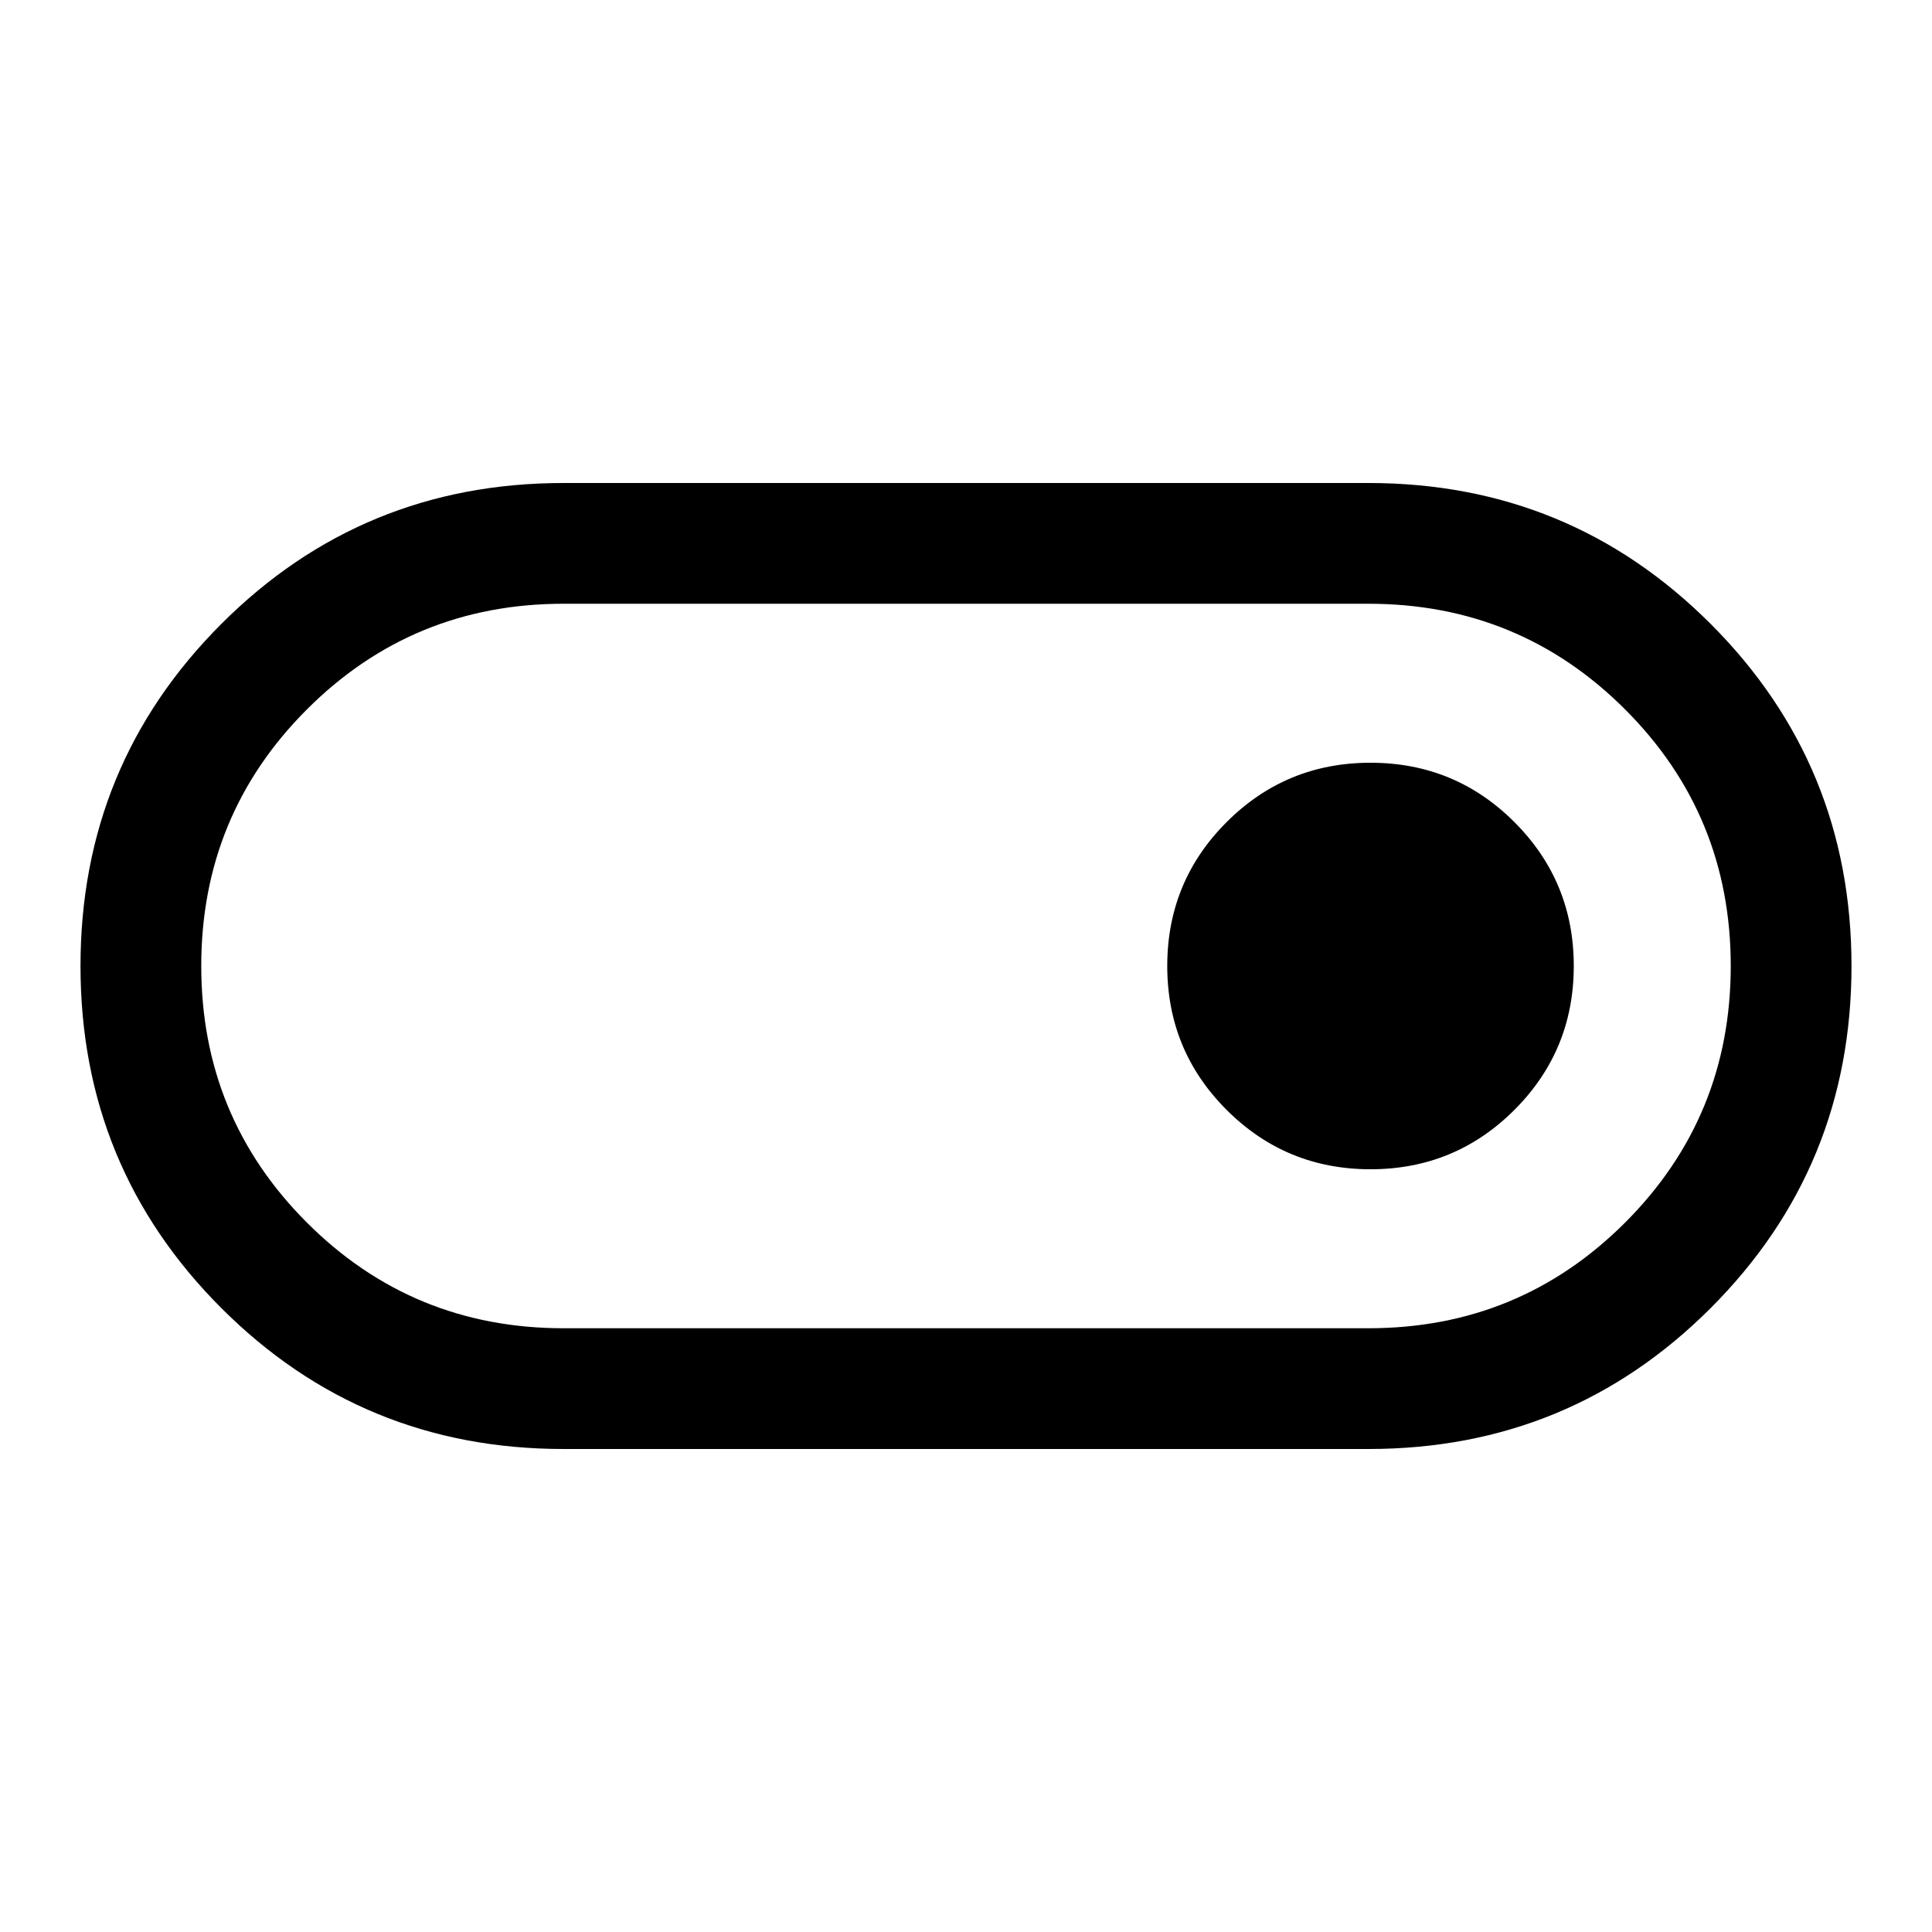
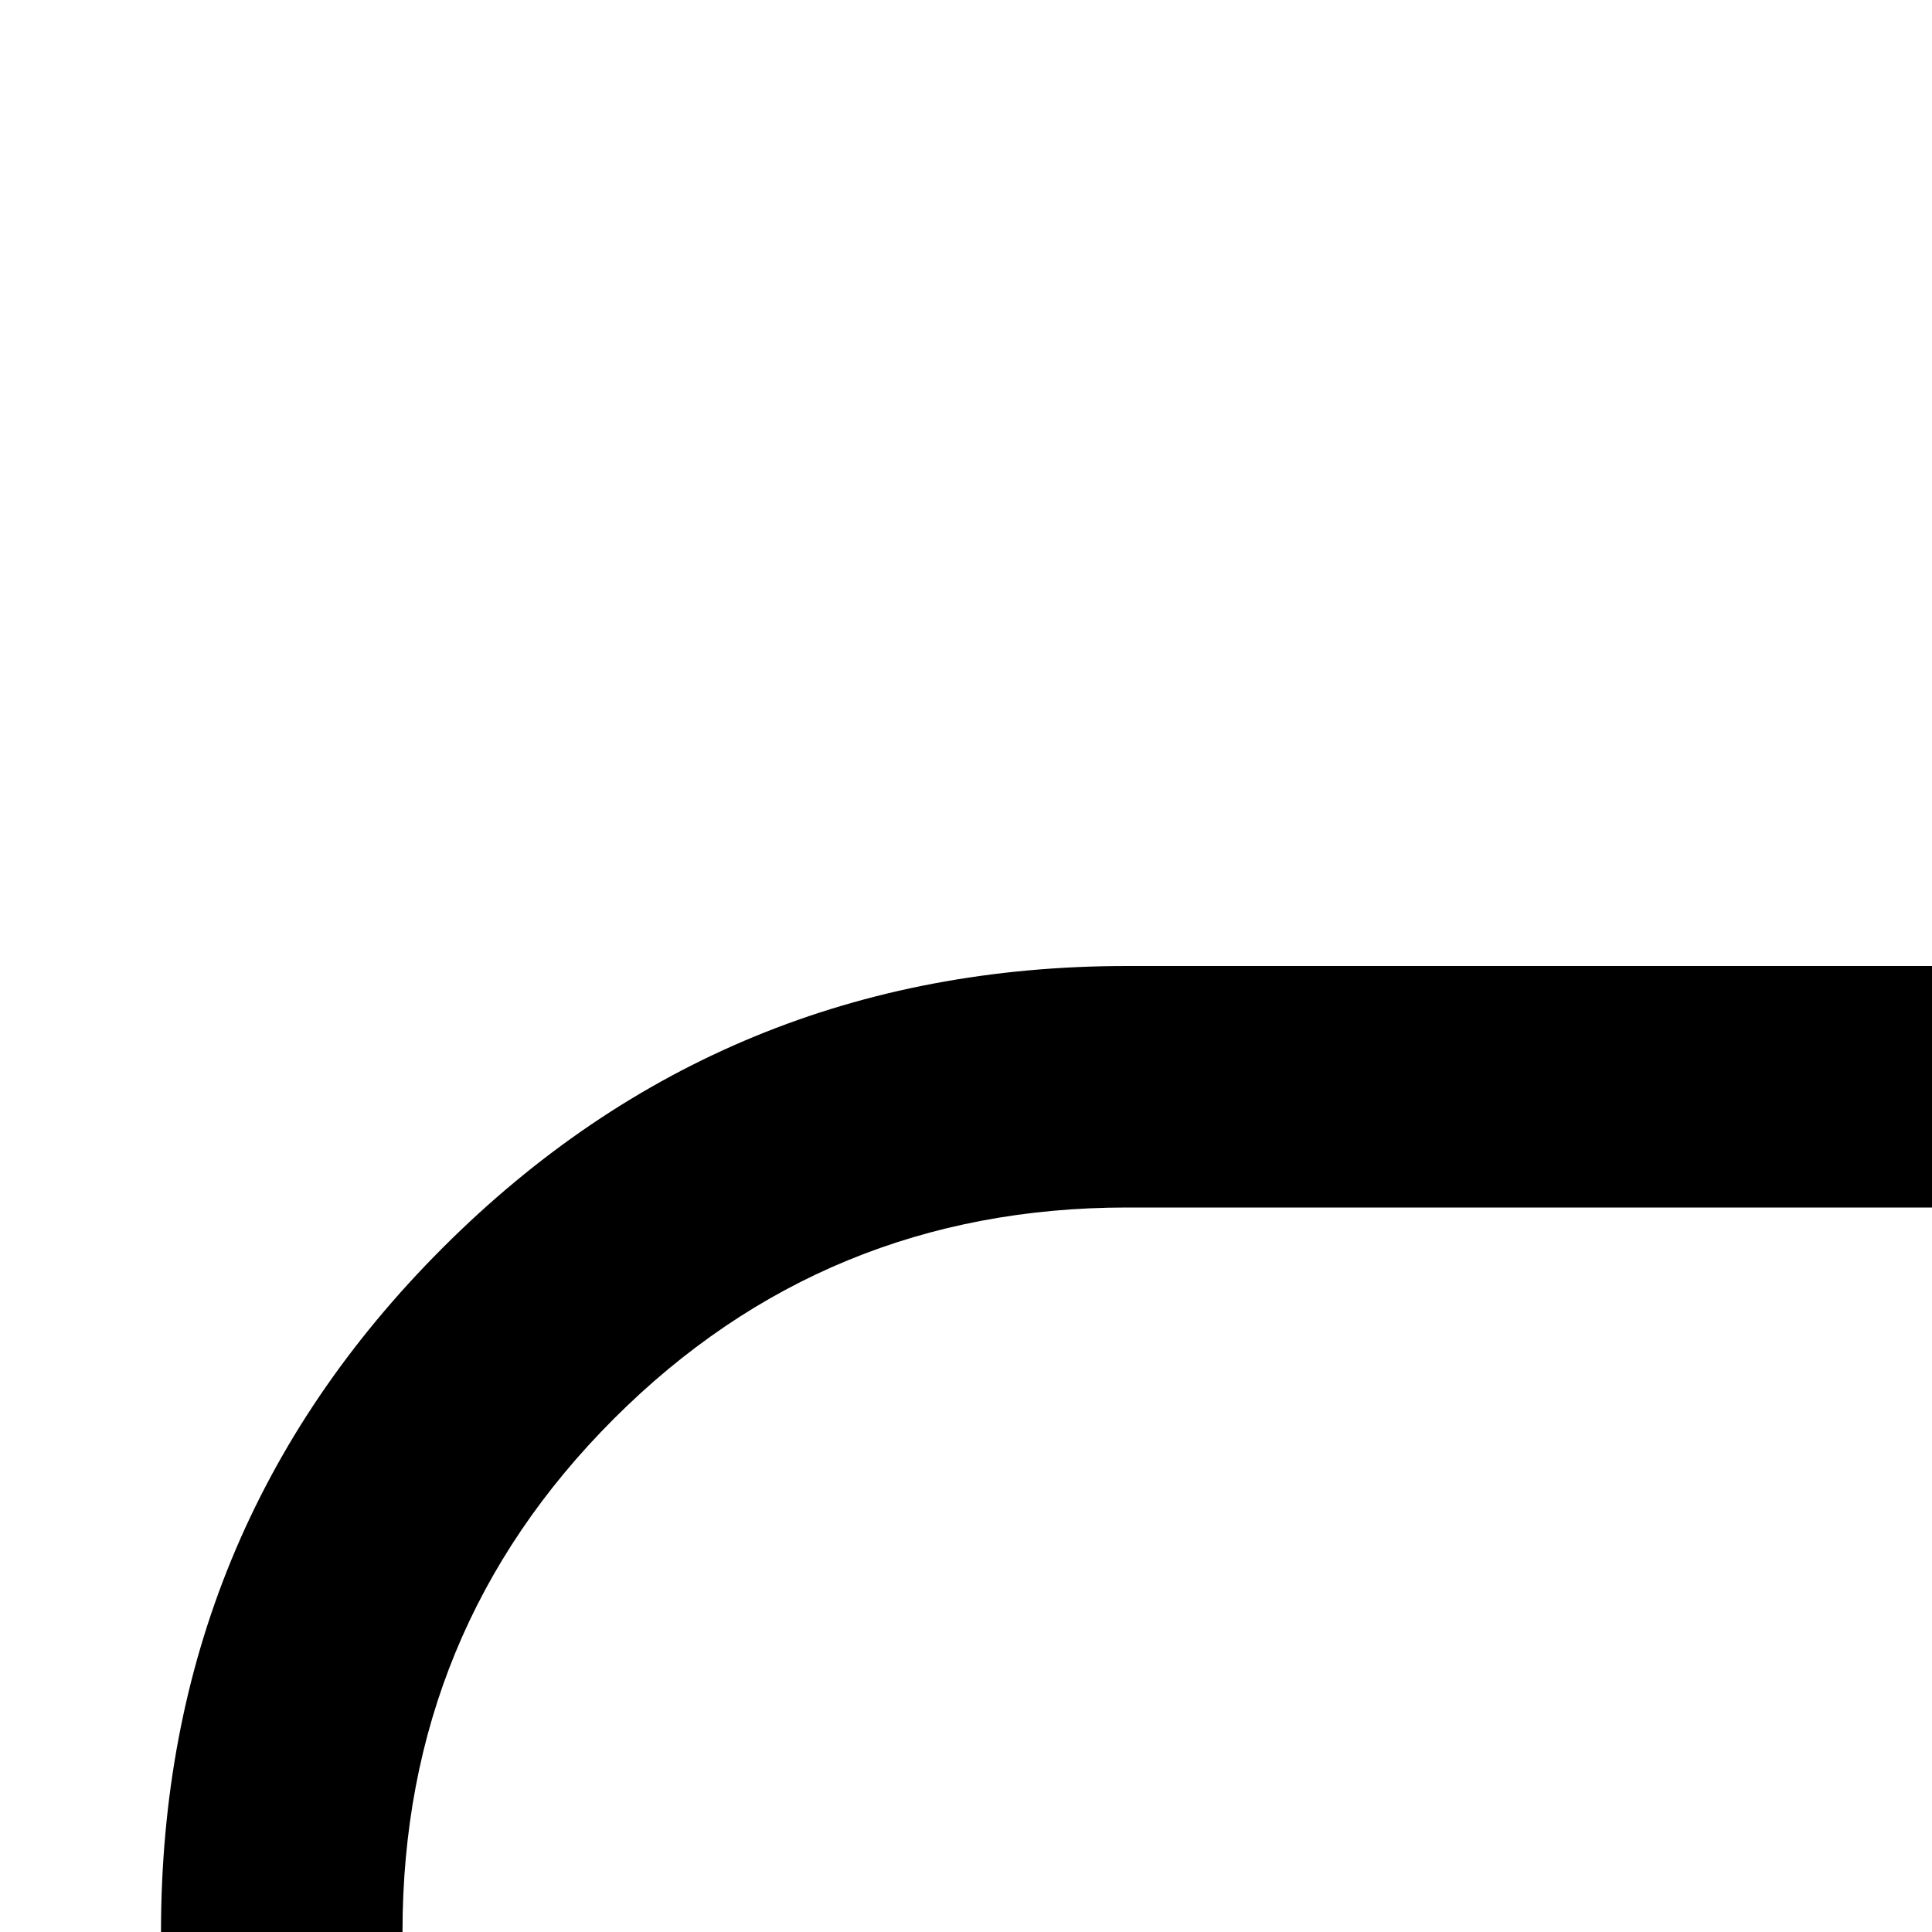
- <svg xmlns="http://www.w3.org/2000/svg" height="48" width="48">
+ <svg xmlns="http://www.w3.org/2000/svg" height="24px" viewBox="0 0 24 24" width="24px" fill="#000000">
  <path d="M14 36q-5 0-8.5-3.5T2 24q0-5 3.5-8.5T14 12h20q5 0 8.5 3.5T46 24q0 5-3.5 8.5T34 36Zm0-3h20q3.75 0 6.375-2.625T43 24q0-3.75-2.625-6.375T34 15H14q-3.75 0-6.375 2.625T5 24q0 3.75 2.625 6.375T14 33Zm20.05-3.95q2.1 0 3.575-1.475T39.1 24q0-2.1-1.475-3.575T34.05 18.95q-2.1 0-3.575 1.475T29 24q0 2.1 1.475 3.575t3.575 1.475ZM24 24Z" />
</svg>
